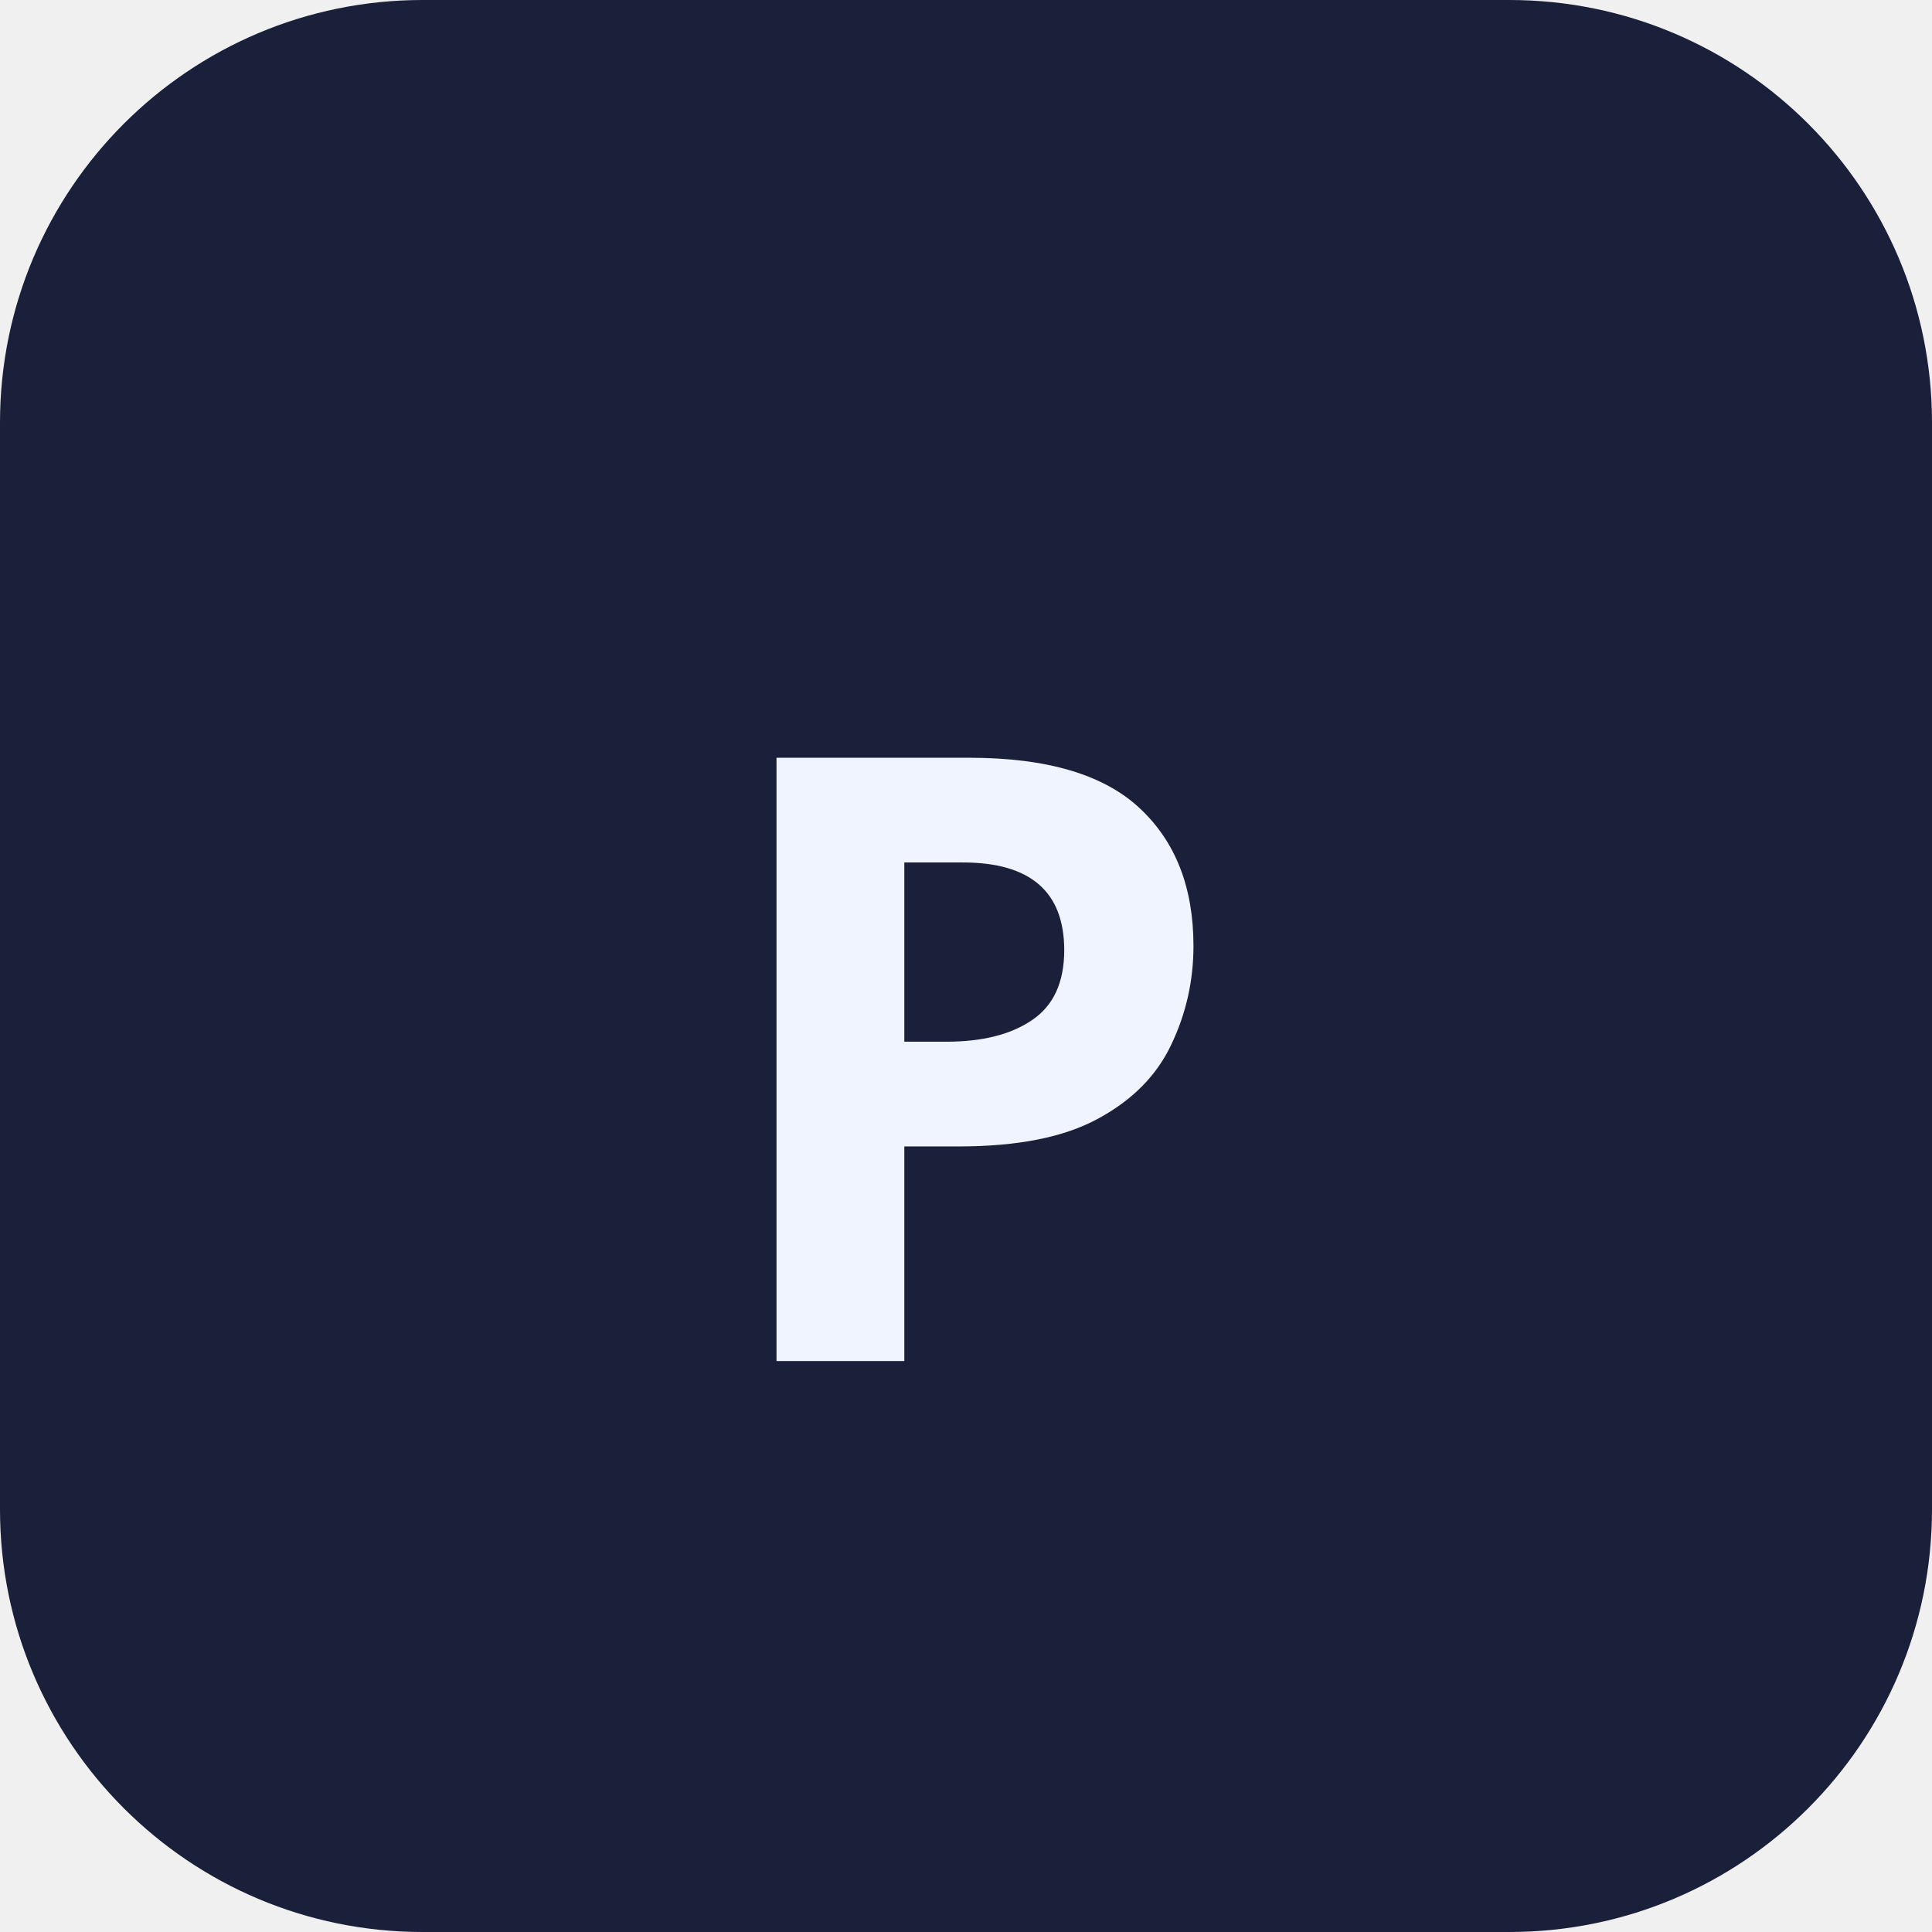
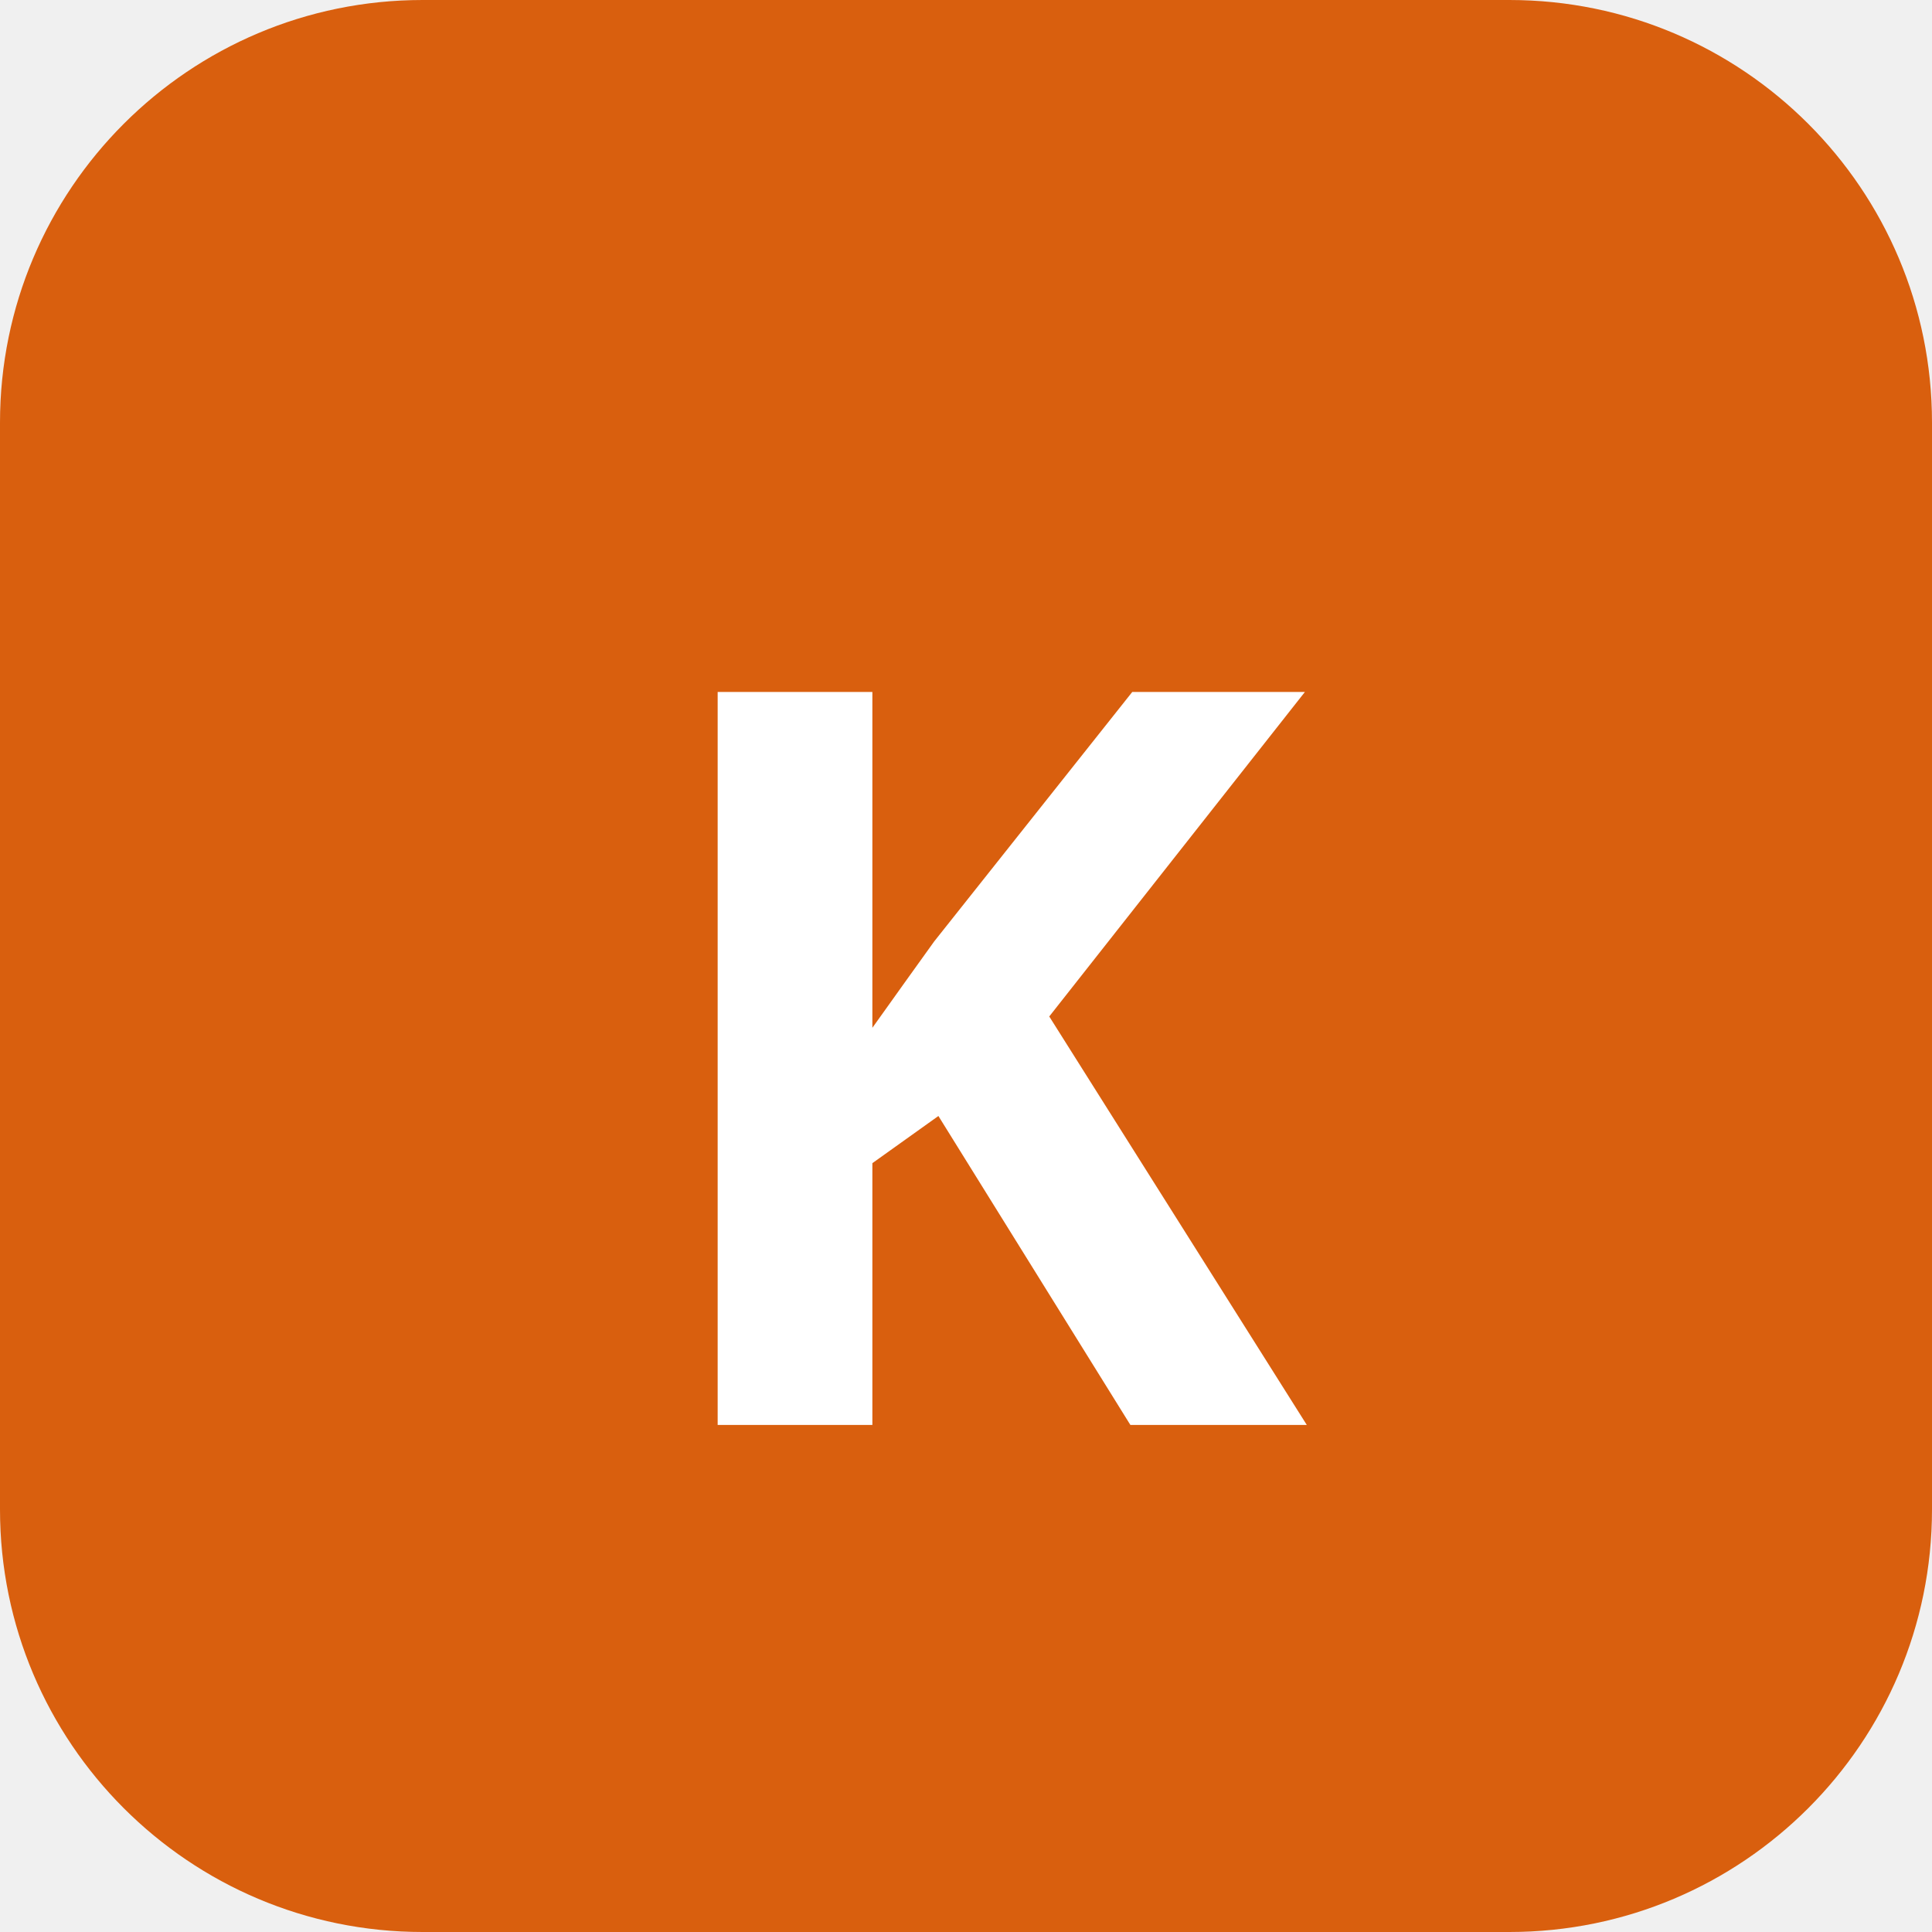
<svg xmlns="http://www.w3.org/2000/svg" viewBox="0 0 64 64">
-   <rect width="64" height="64" rx="14" fill="#1a1f3a" />
-   <text x="50%" y="55%" text-anchor="middle" dominant-baseline="middle" font-family="ui-sans-serif,system-ui,sans-serif" font-size="28" font-weight="700" fill="#f0f4ff">P</text>
+   <rect width="64" height="64" rx="14" fill="#d95f0e" />
+   <text x="50%" y="55%" text-anchor="middle" dominant-baseline="middle" font-family="ui-sans-serif,system-ui,sans-serif" font-size="34" font-weight="700" fill="#ffffff">K</text>
</svg>
